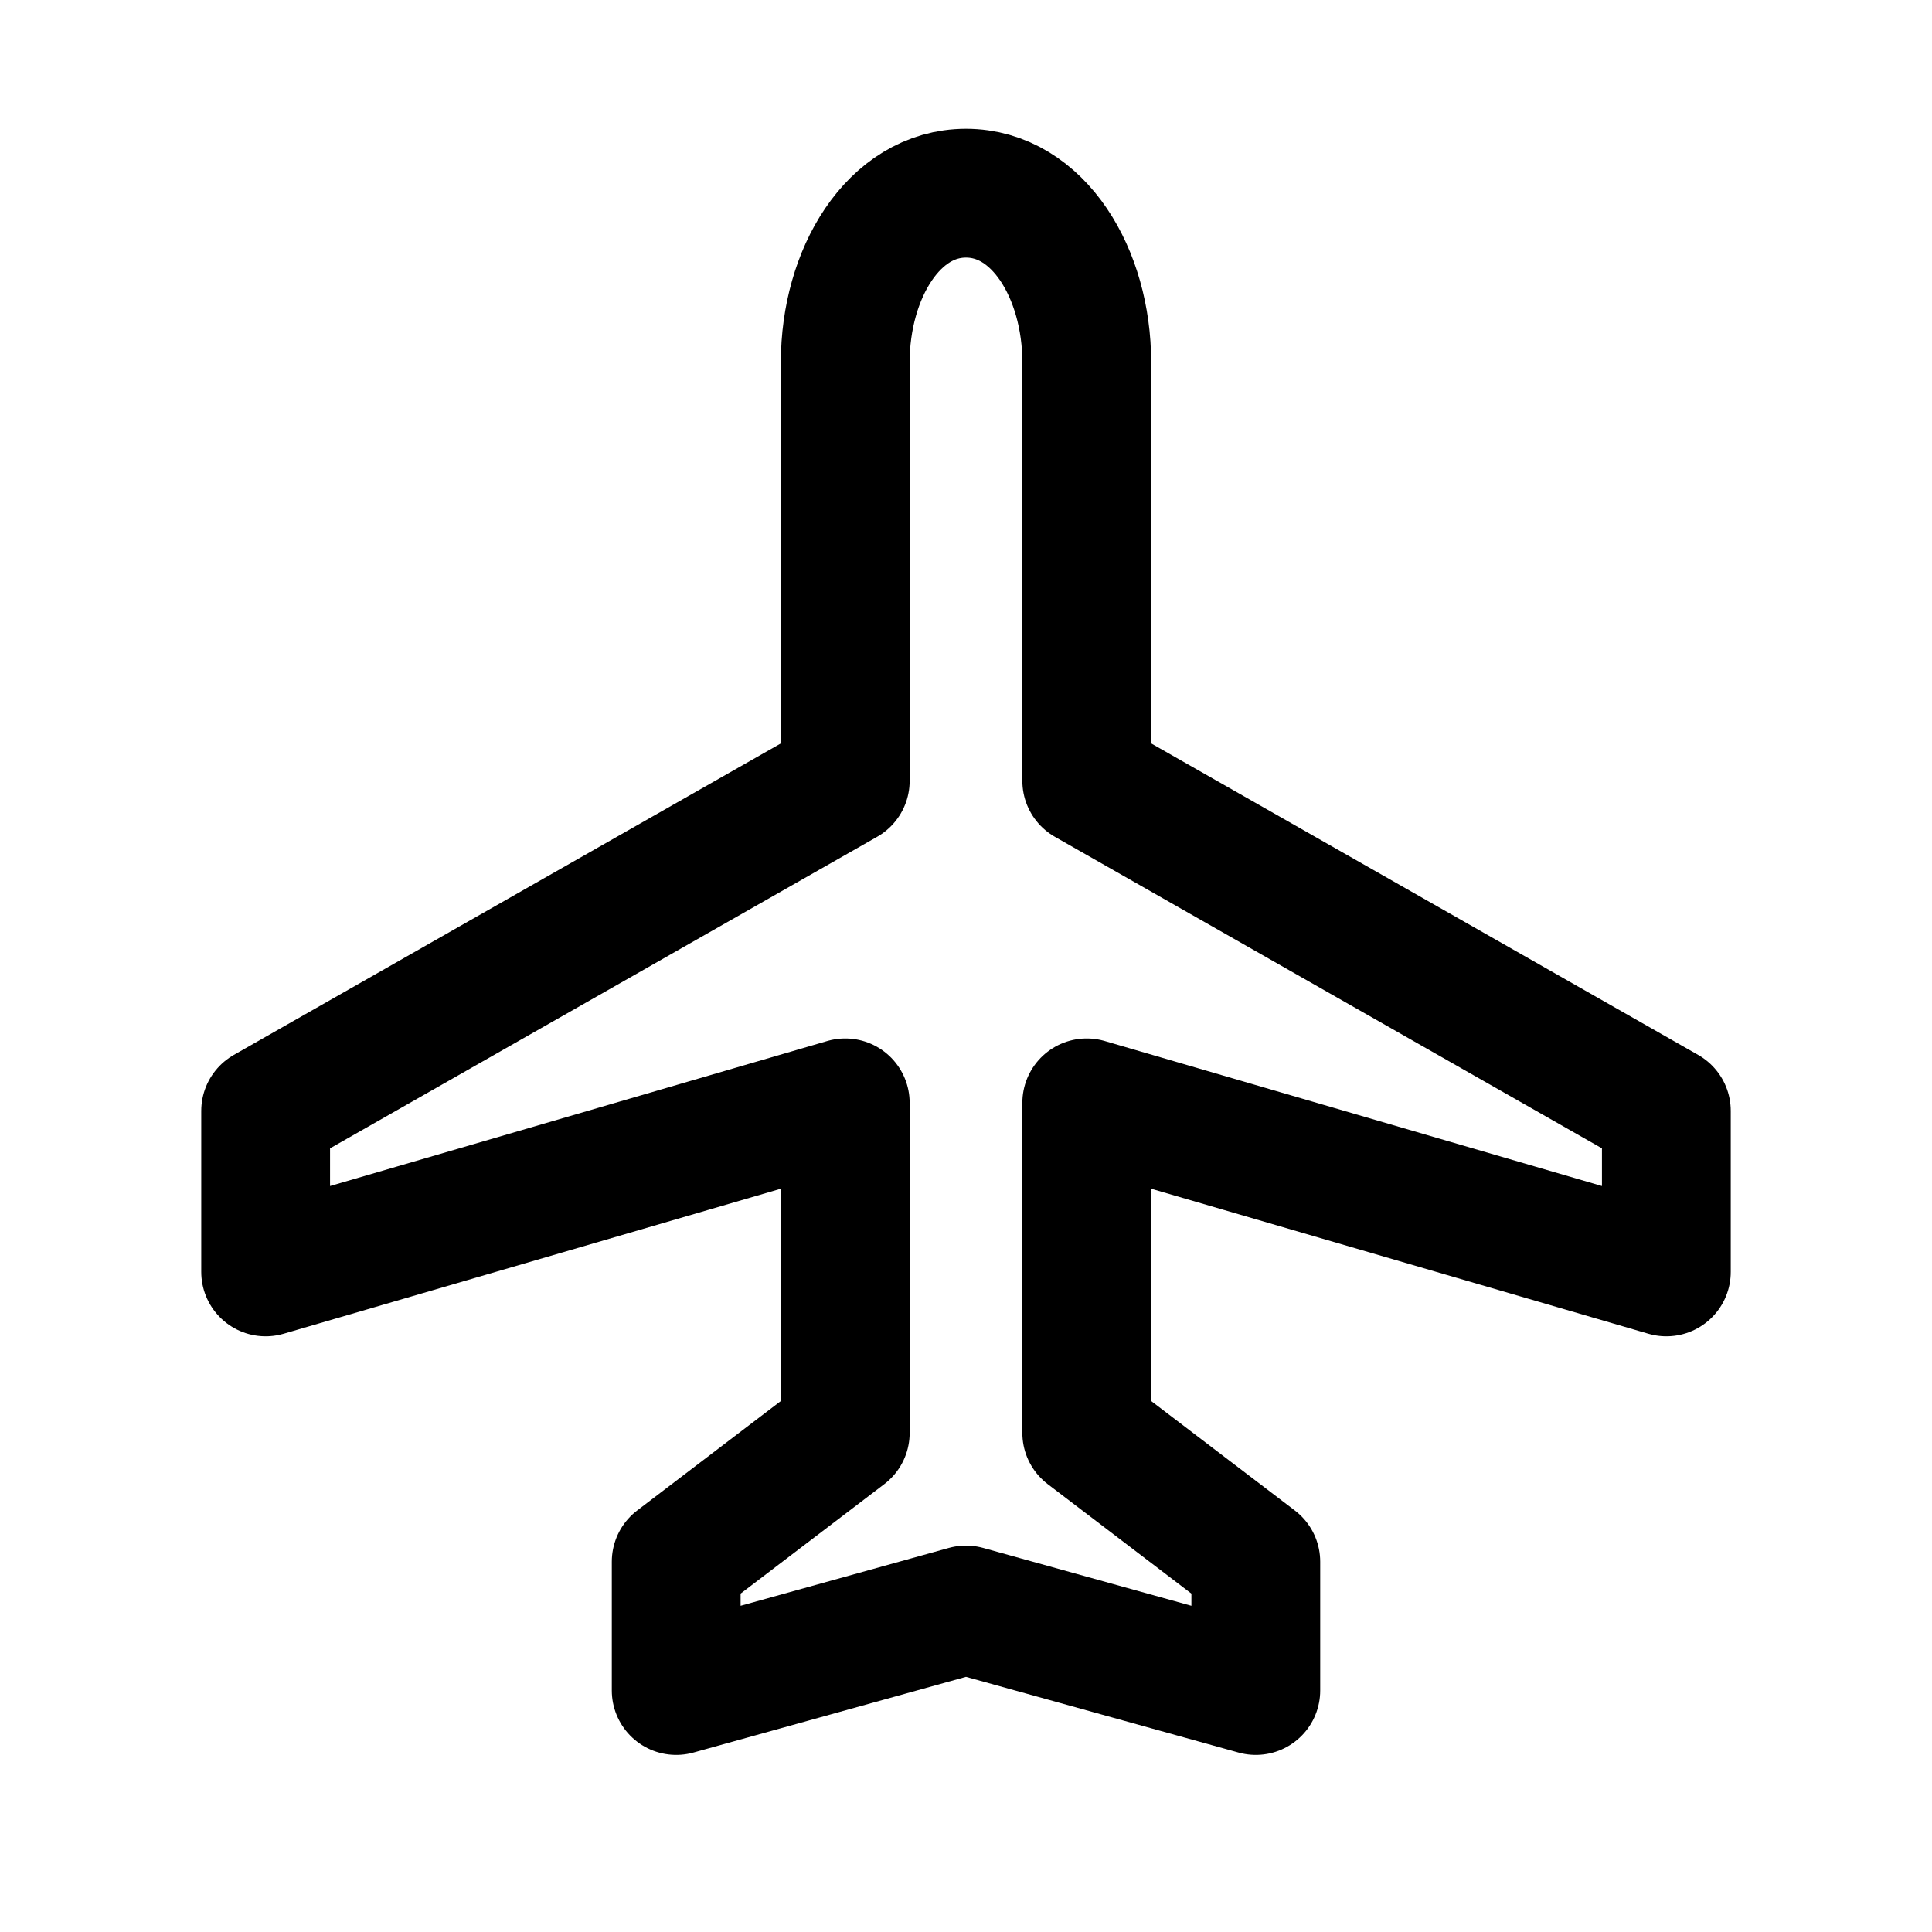
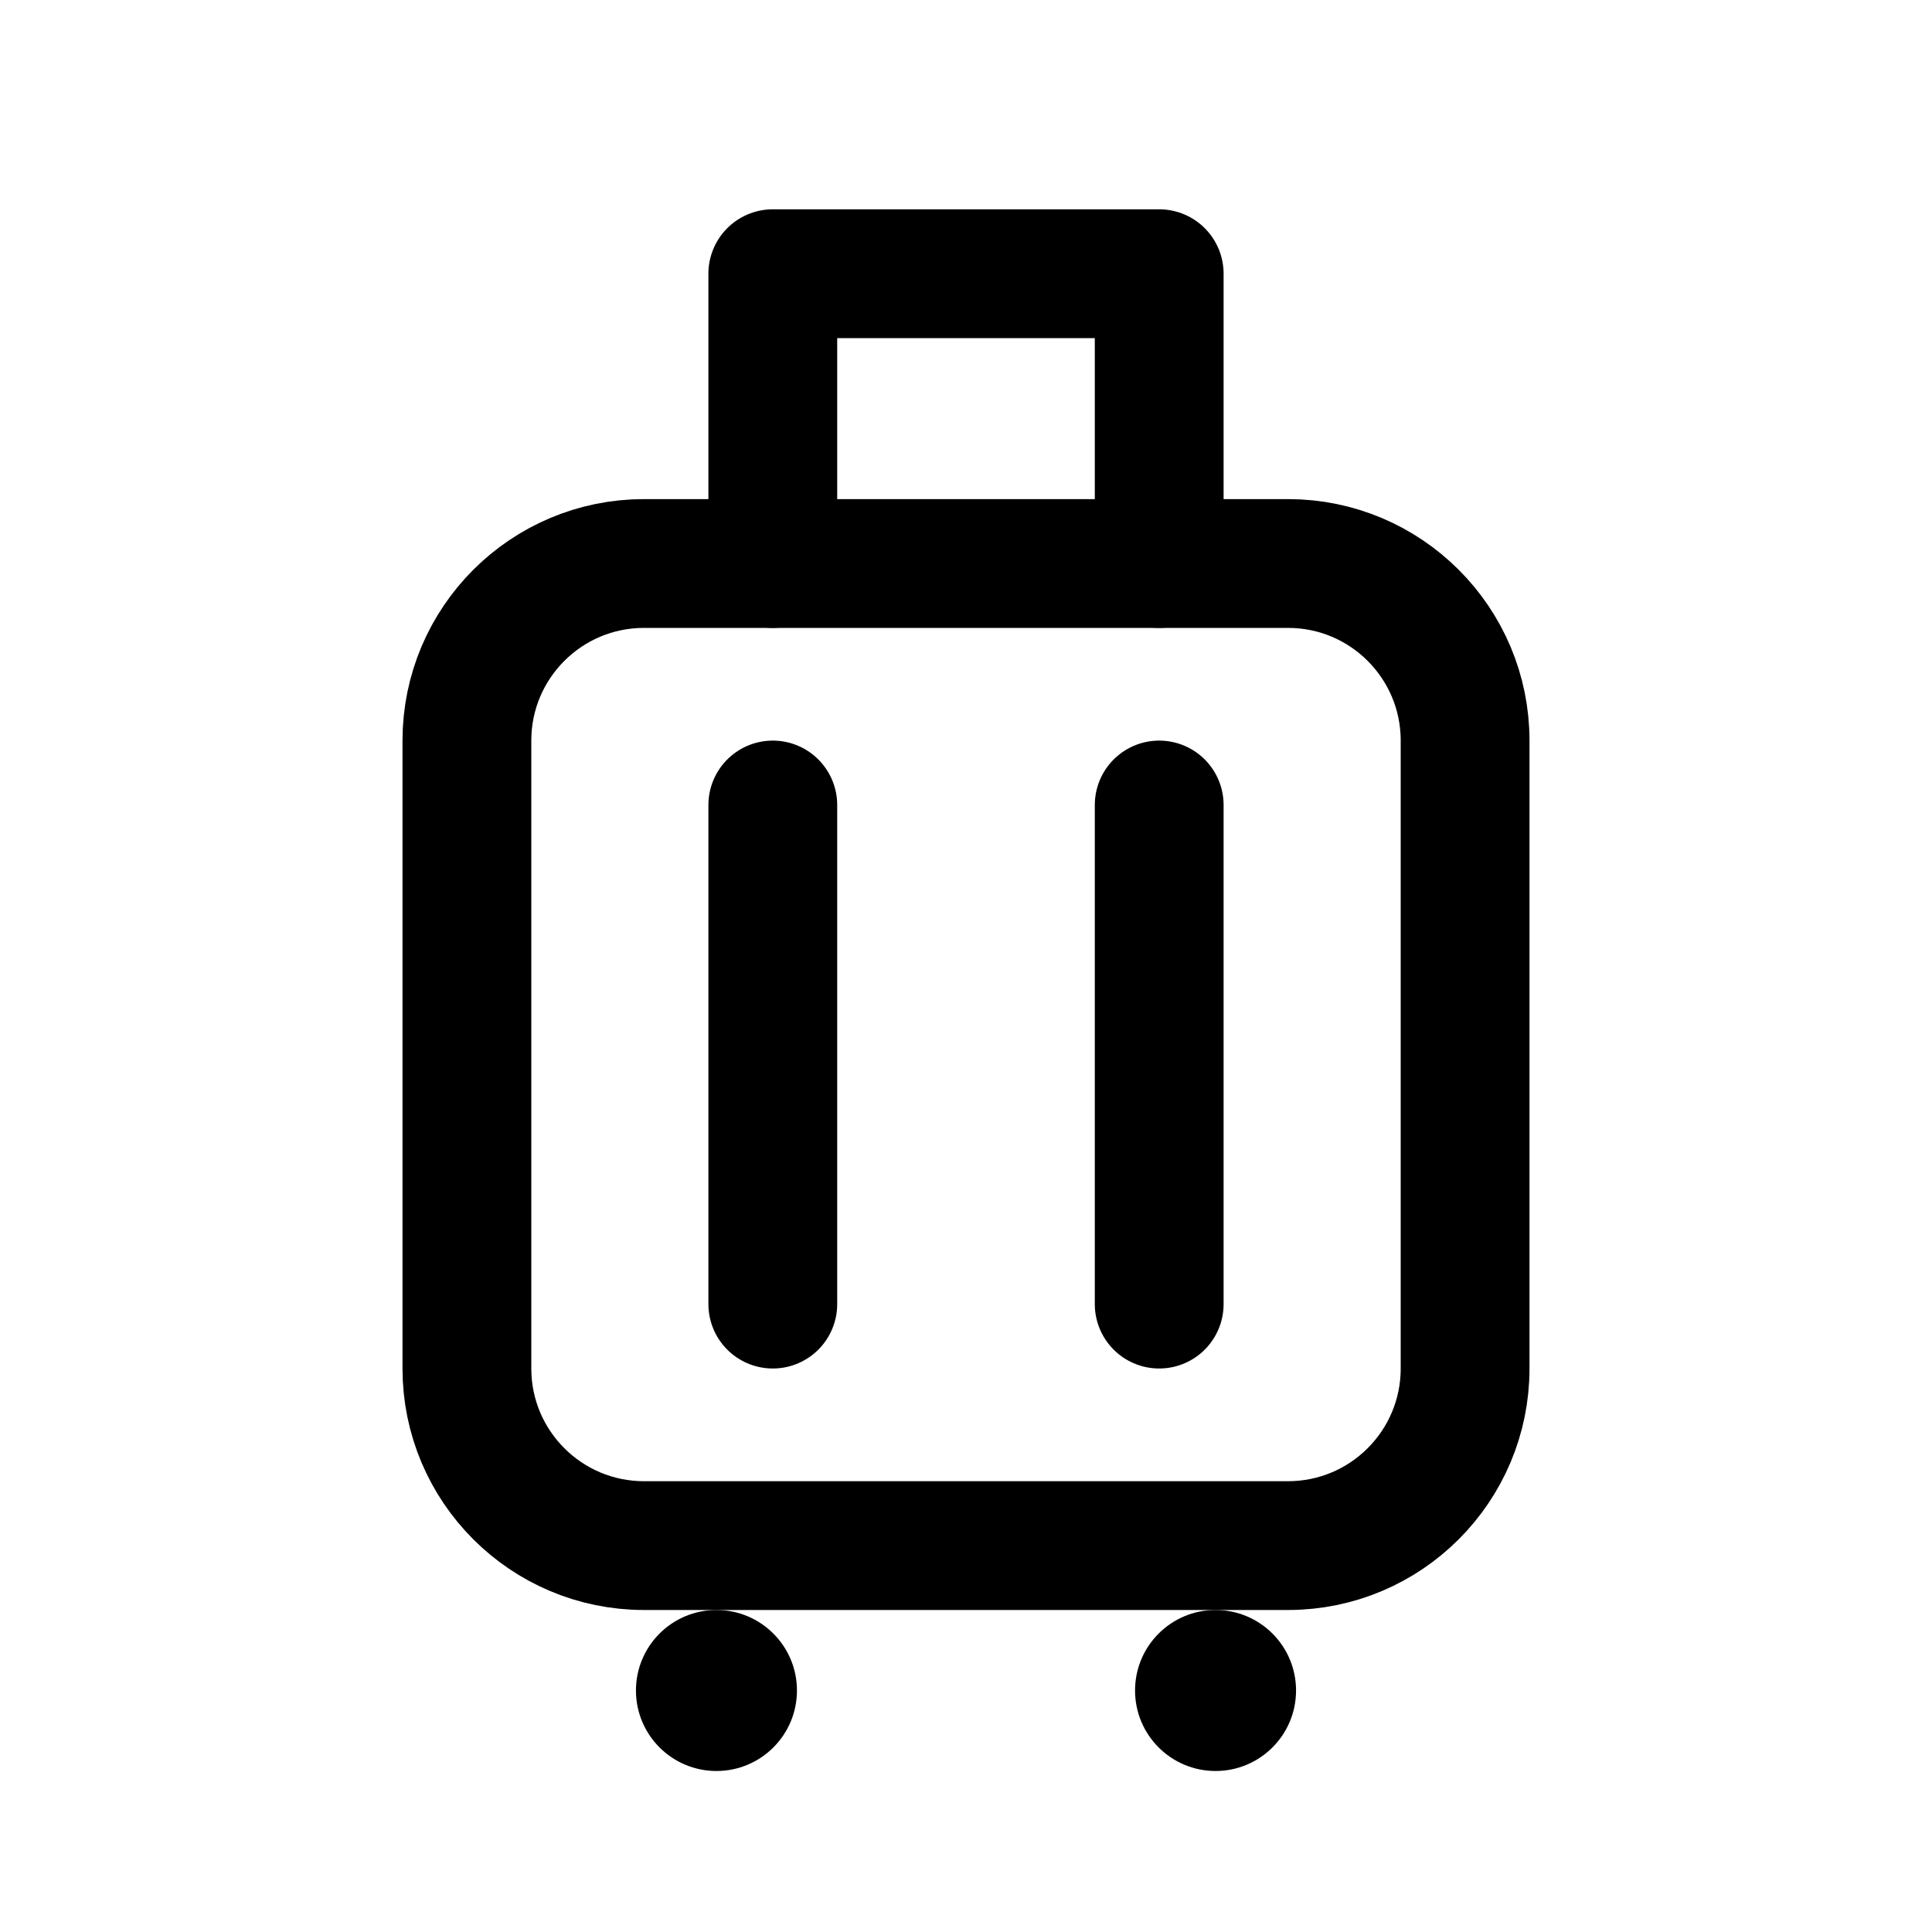
<svg xmlns="http://www.w3.org/2000/svg" width="24" height="24" viewBox="0 0 24 24" fill="none" stroke="#000" stroke-width="1.6" stroke-linecap="round" stroke-linejoin="round">
-   <path d="M12 2.4c.9 0 1.5 1 1.5 2.1v5.2l7.2 4.1v2l-7.2-2.1v4.1l2.1 1.6v1.6L12 20l-3.6 1v-1.6l2.1-1.6v-4.1l-7.2 2.1v-2l7.2-4.1V4.5c0-1.1.6-2.1 1.5-2.1z" />
+   <rect x="5.8" y="7" width="12.4" height="12.2" rx="2.2" />
+   <path d="M9.6 7V3.4h4.8V7" />
+   <path d="M9.6 10v6.2M14.4 10v6.2" />
+   <circle cx="8.9" cy="21" r="1" fill="#000" stroke="none" />
+   <circle cx="15.1" cy="21" r="1" fill="#000" stroke="none" />
</svg>
